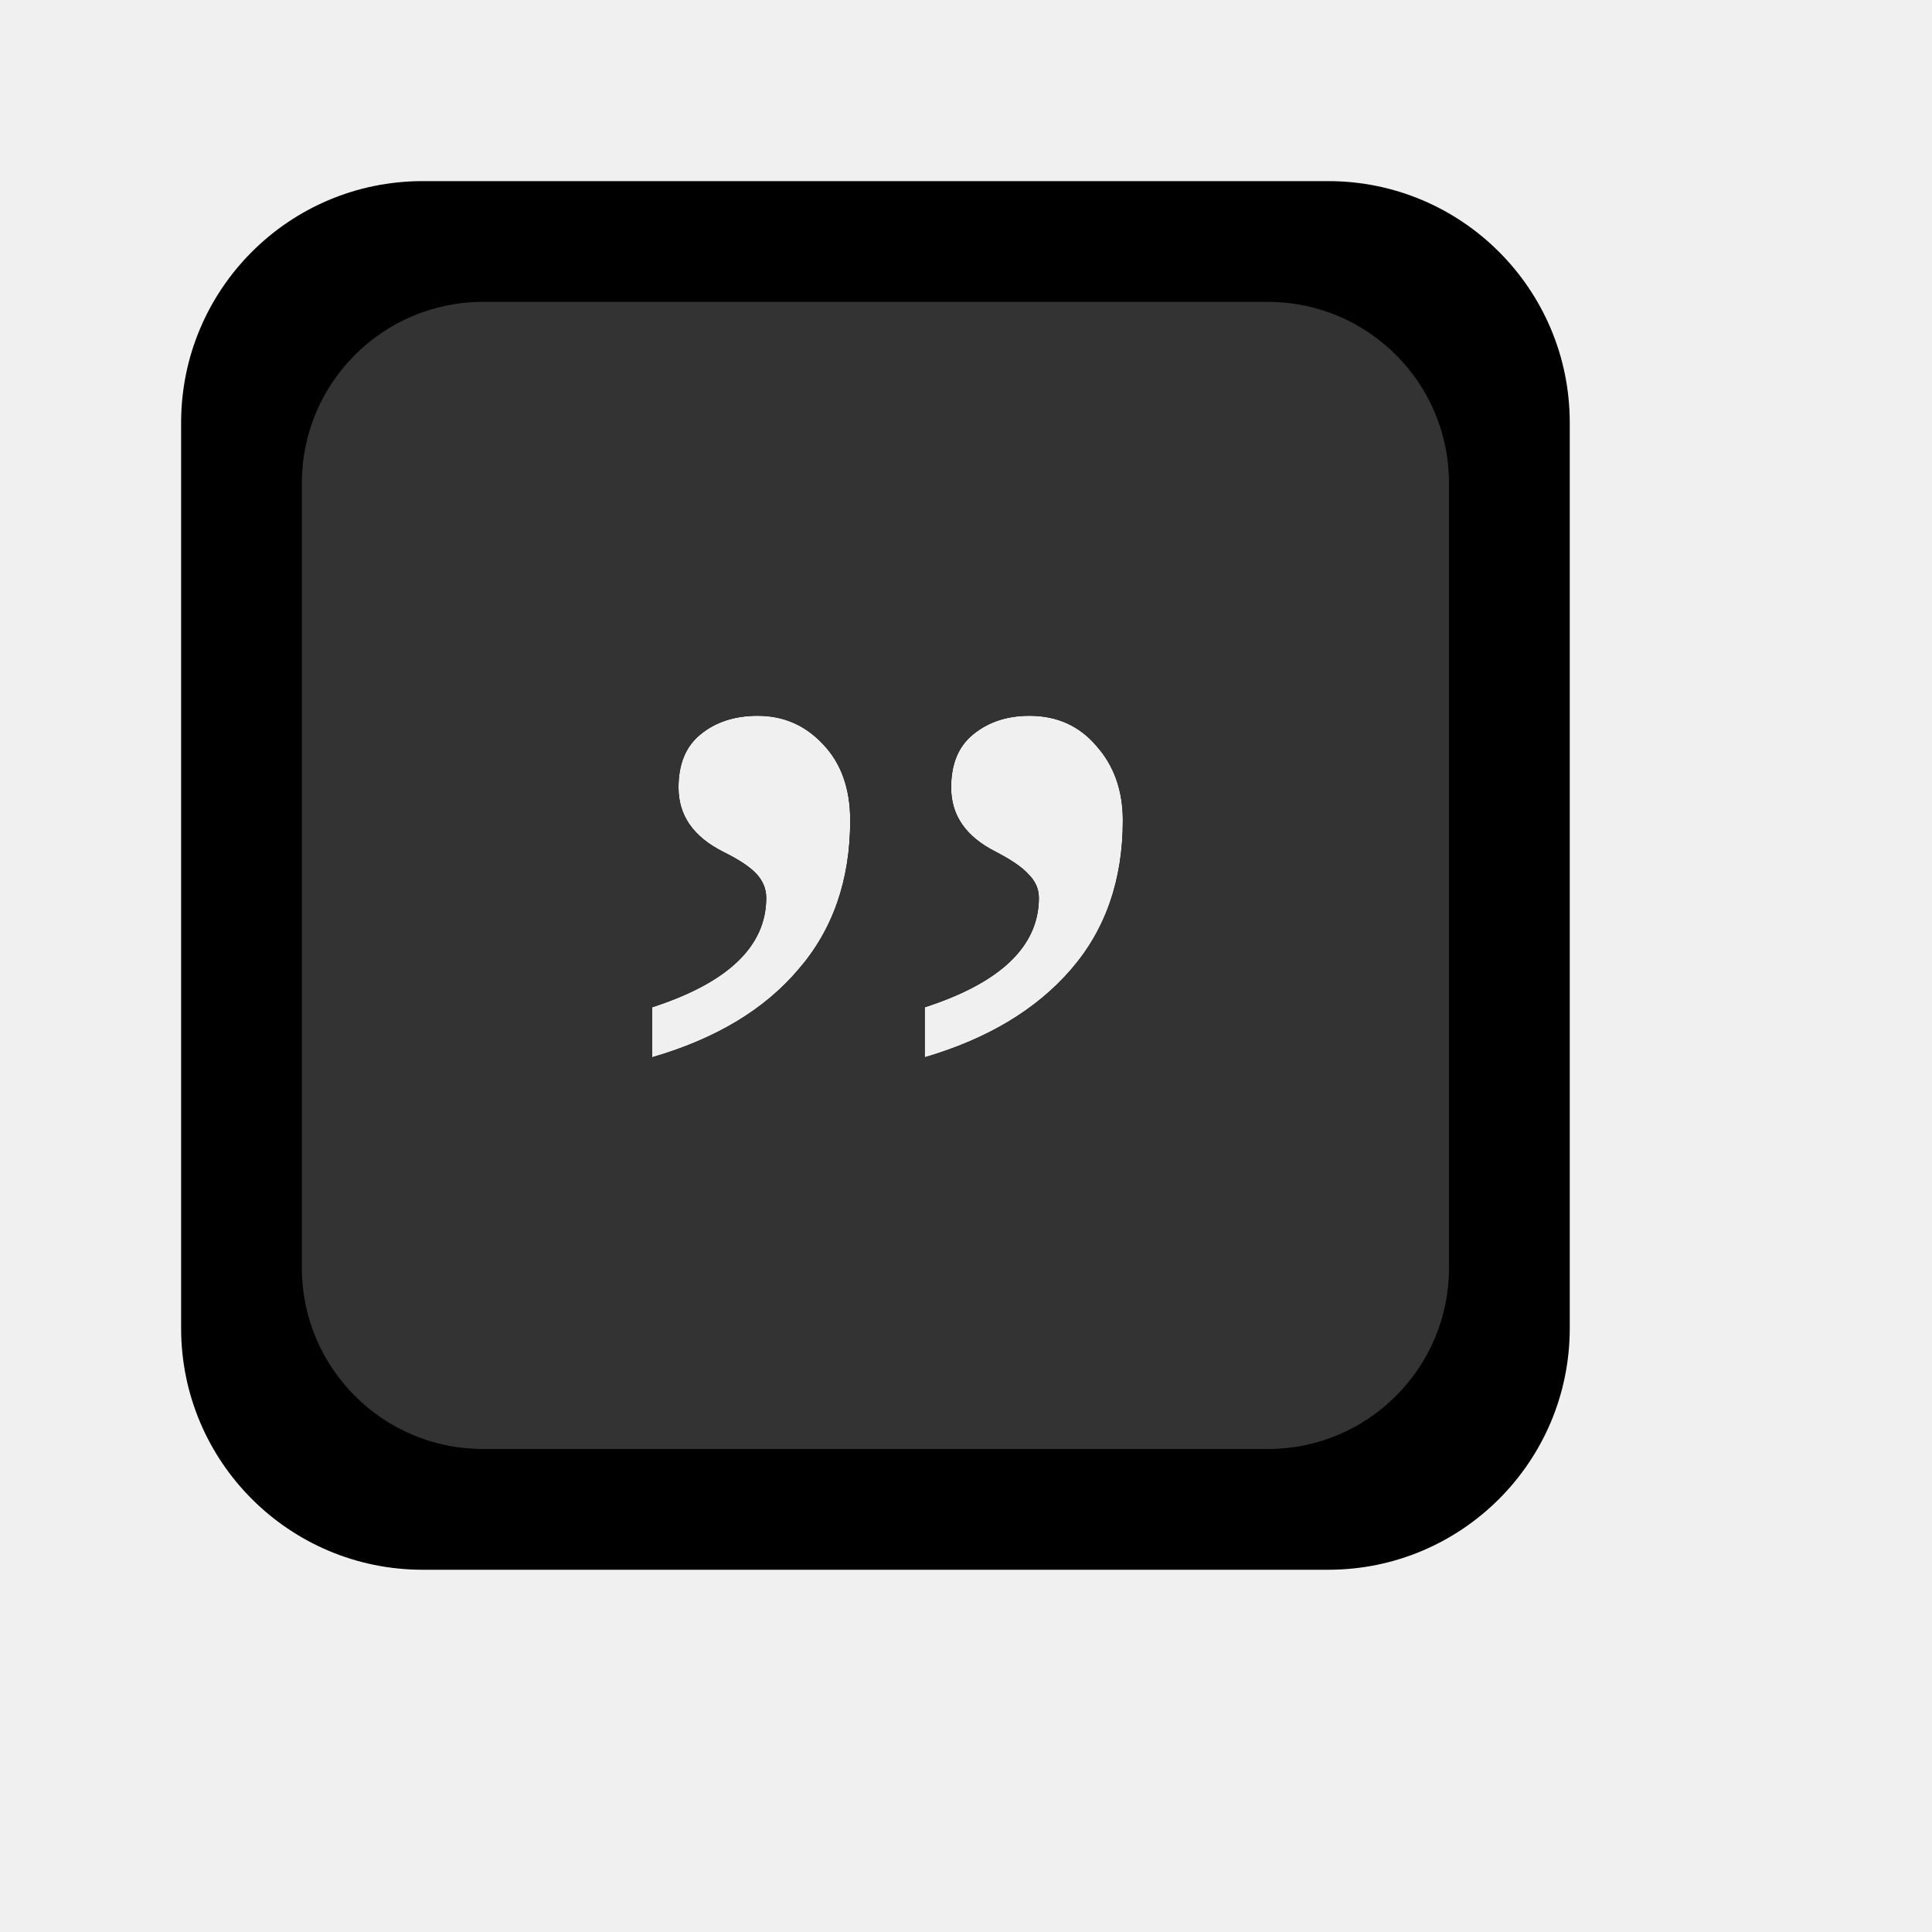
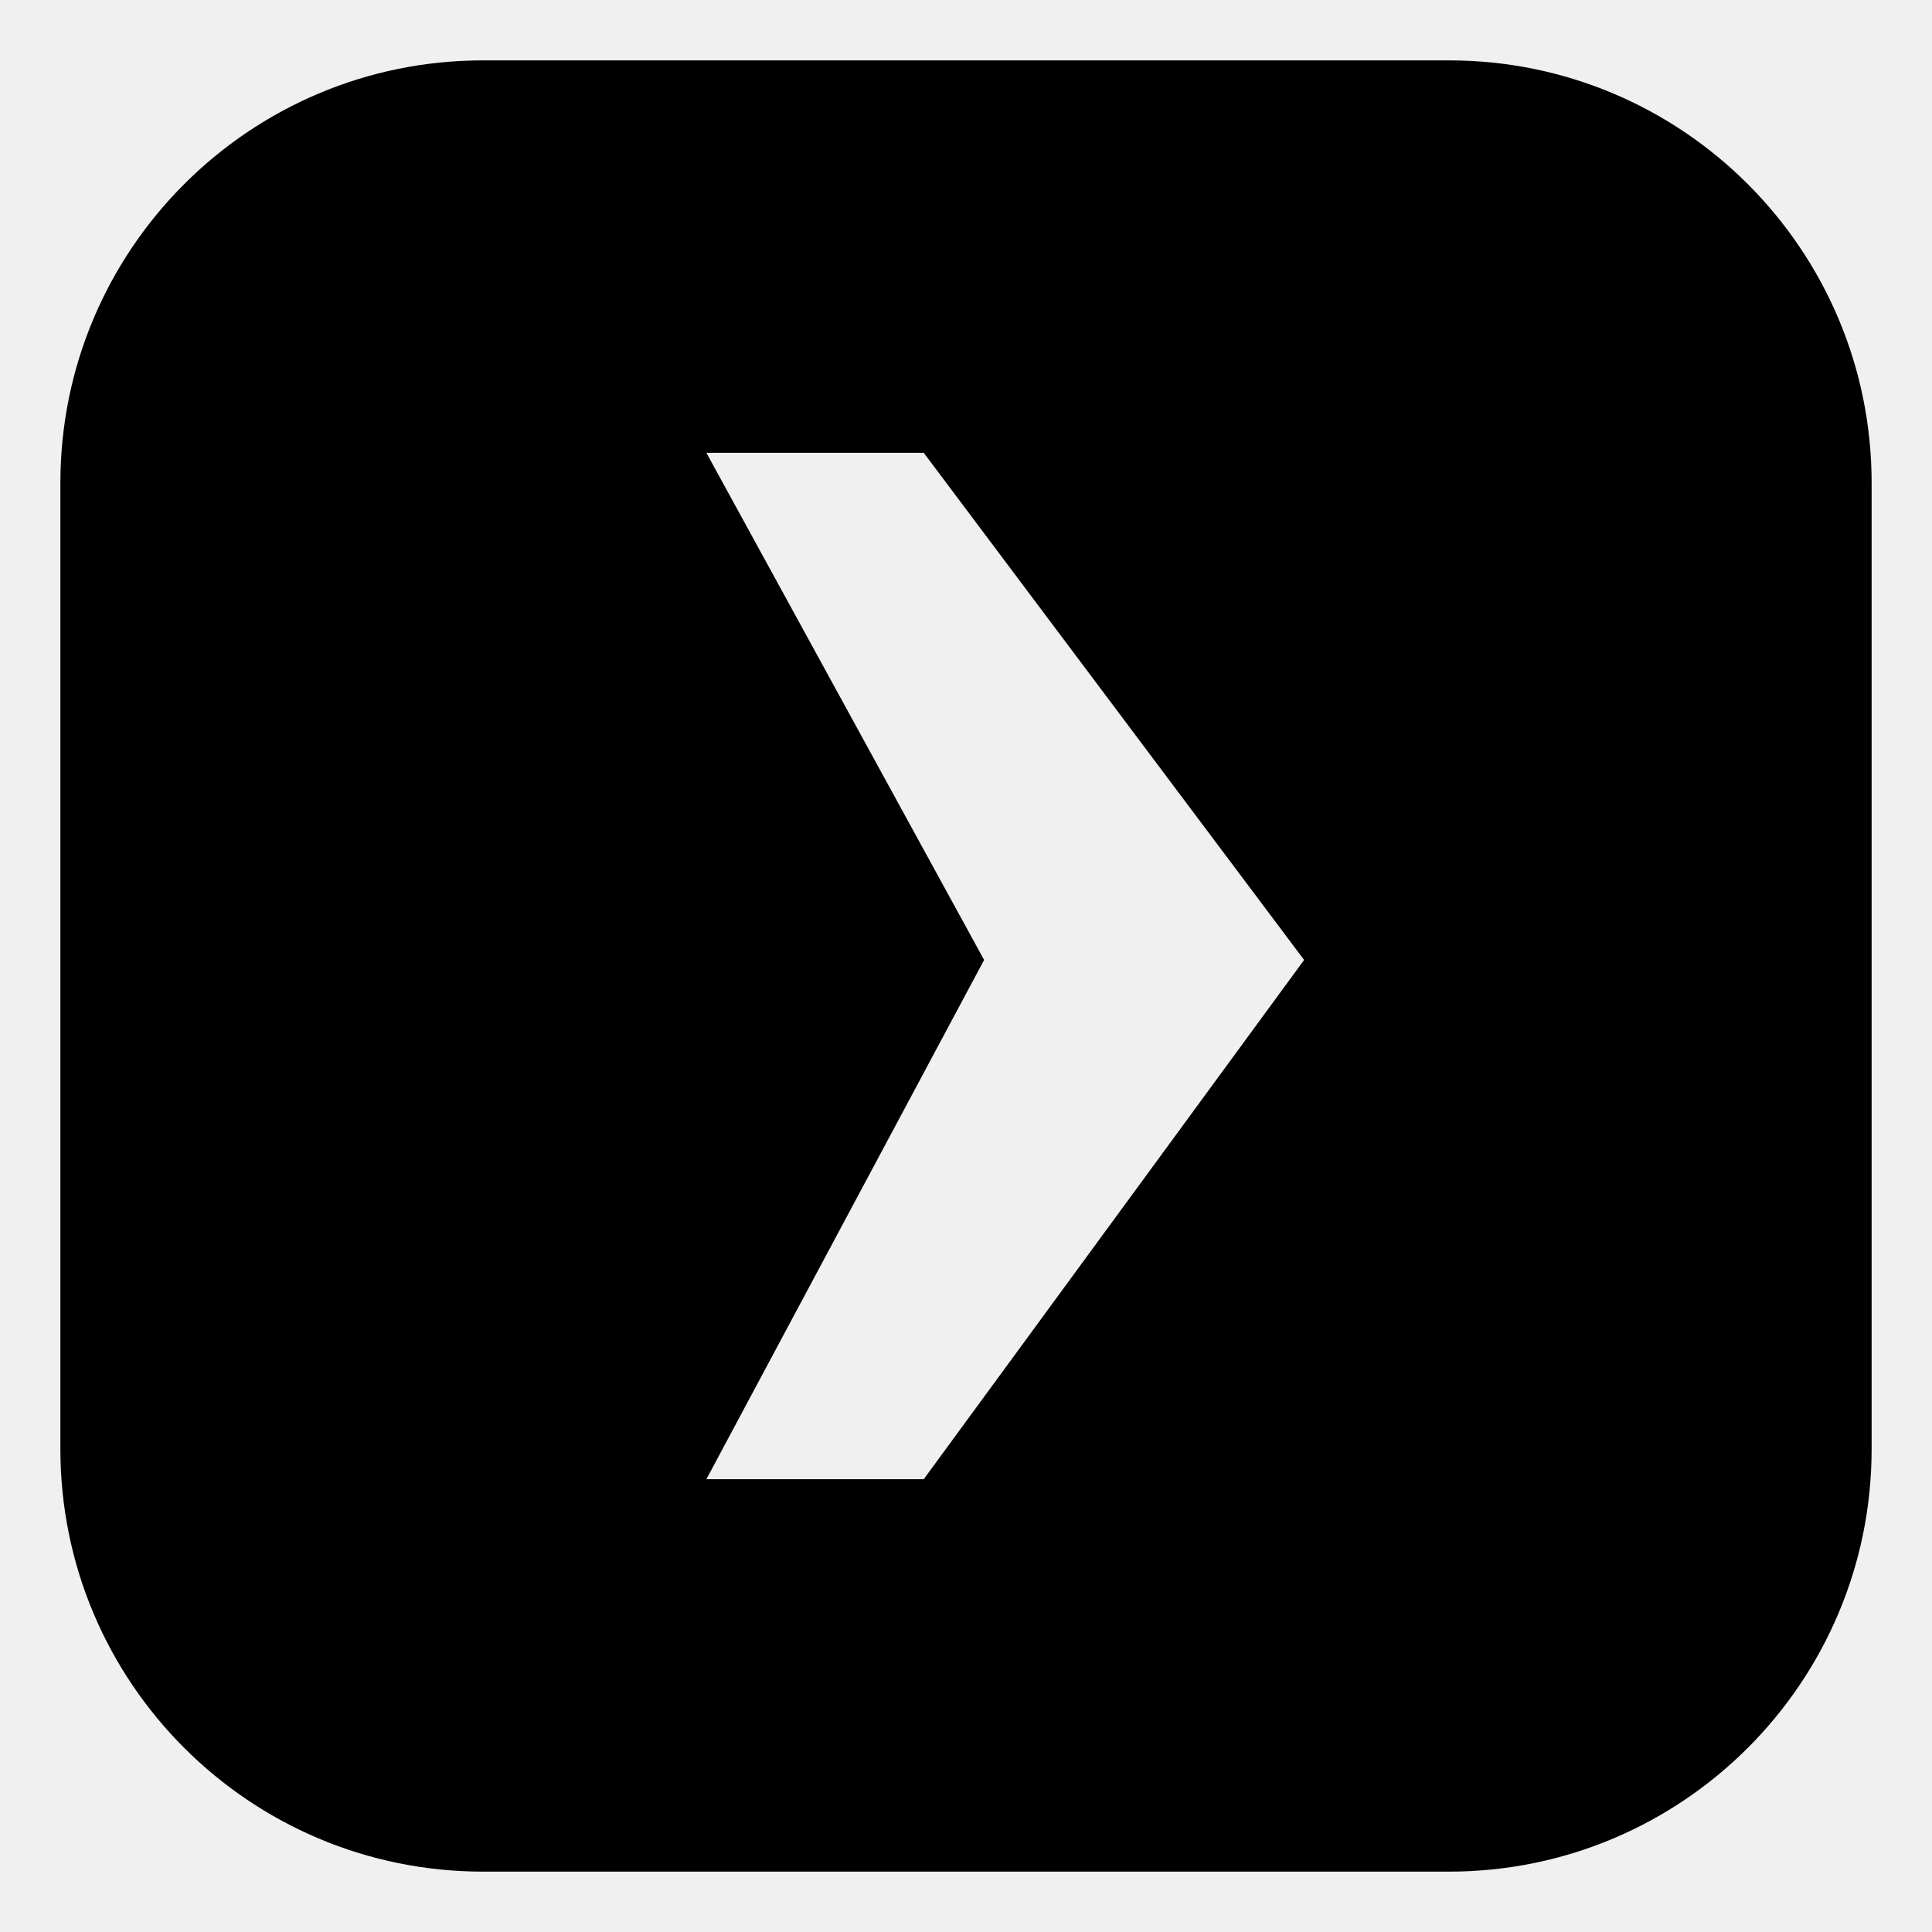
<svg xmlns="http://www.w3.org/2000/svg" viewBox="0 0 32 32" width="32" height="32">
  <defs>
-     <mask id="cutout">
+     <mask id="g">
      <rect width="32" height="32" fill="white" />
-       <text x="9.88" y="14.12" font-family="Georgia, 'Times New Roman', serif" font-size="22" fill="black">„</text>
+       <path d="M16.3,15.9 L11.7,7.5 L15.3,7.5 L21.6,15.9 L15.3,24.5 L11.7,24.5 Z" fill="black" />
    </mask>
  </defs>
-   <rect x="3" y="3" width="23" height="23" rx="4" fill="#000" mask="url(#cutout)" />
-   <rect x="5" y="5" width="19" height="19" rx="3" fill="#333" mask="url(#cutout)" />
+   <rect x="1" y="1" width="30" height="30" rx="7" fill="#000" mask="url(#g)" />
</svg>
